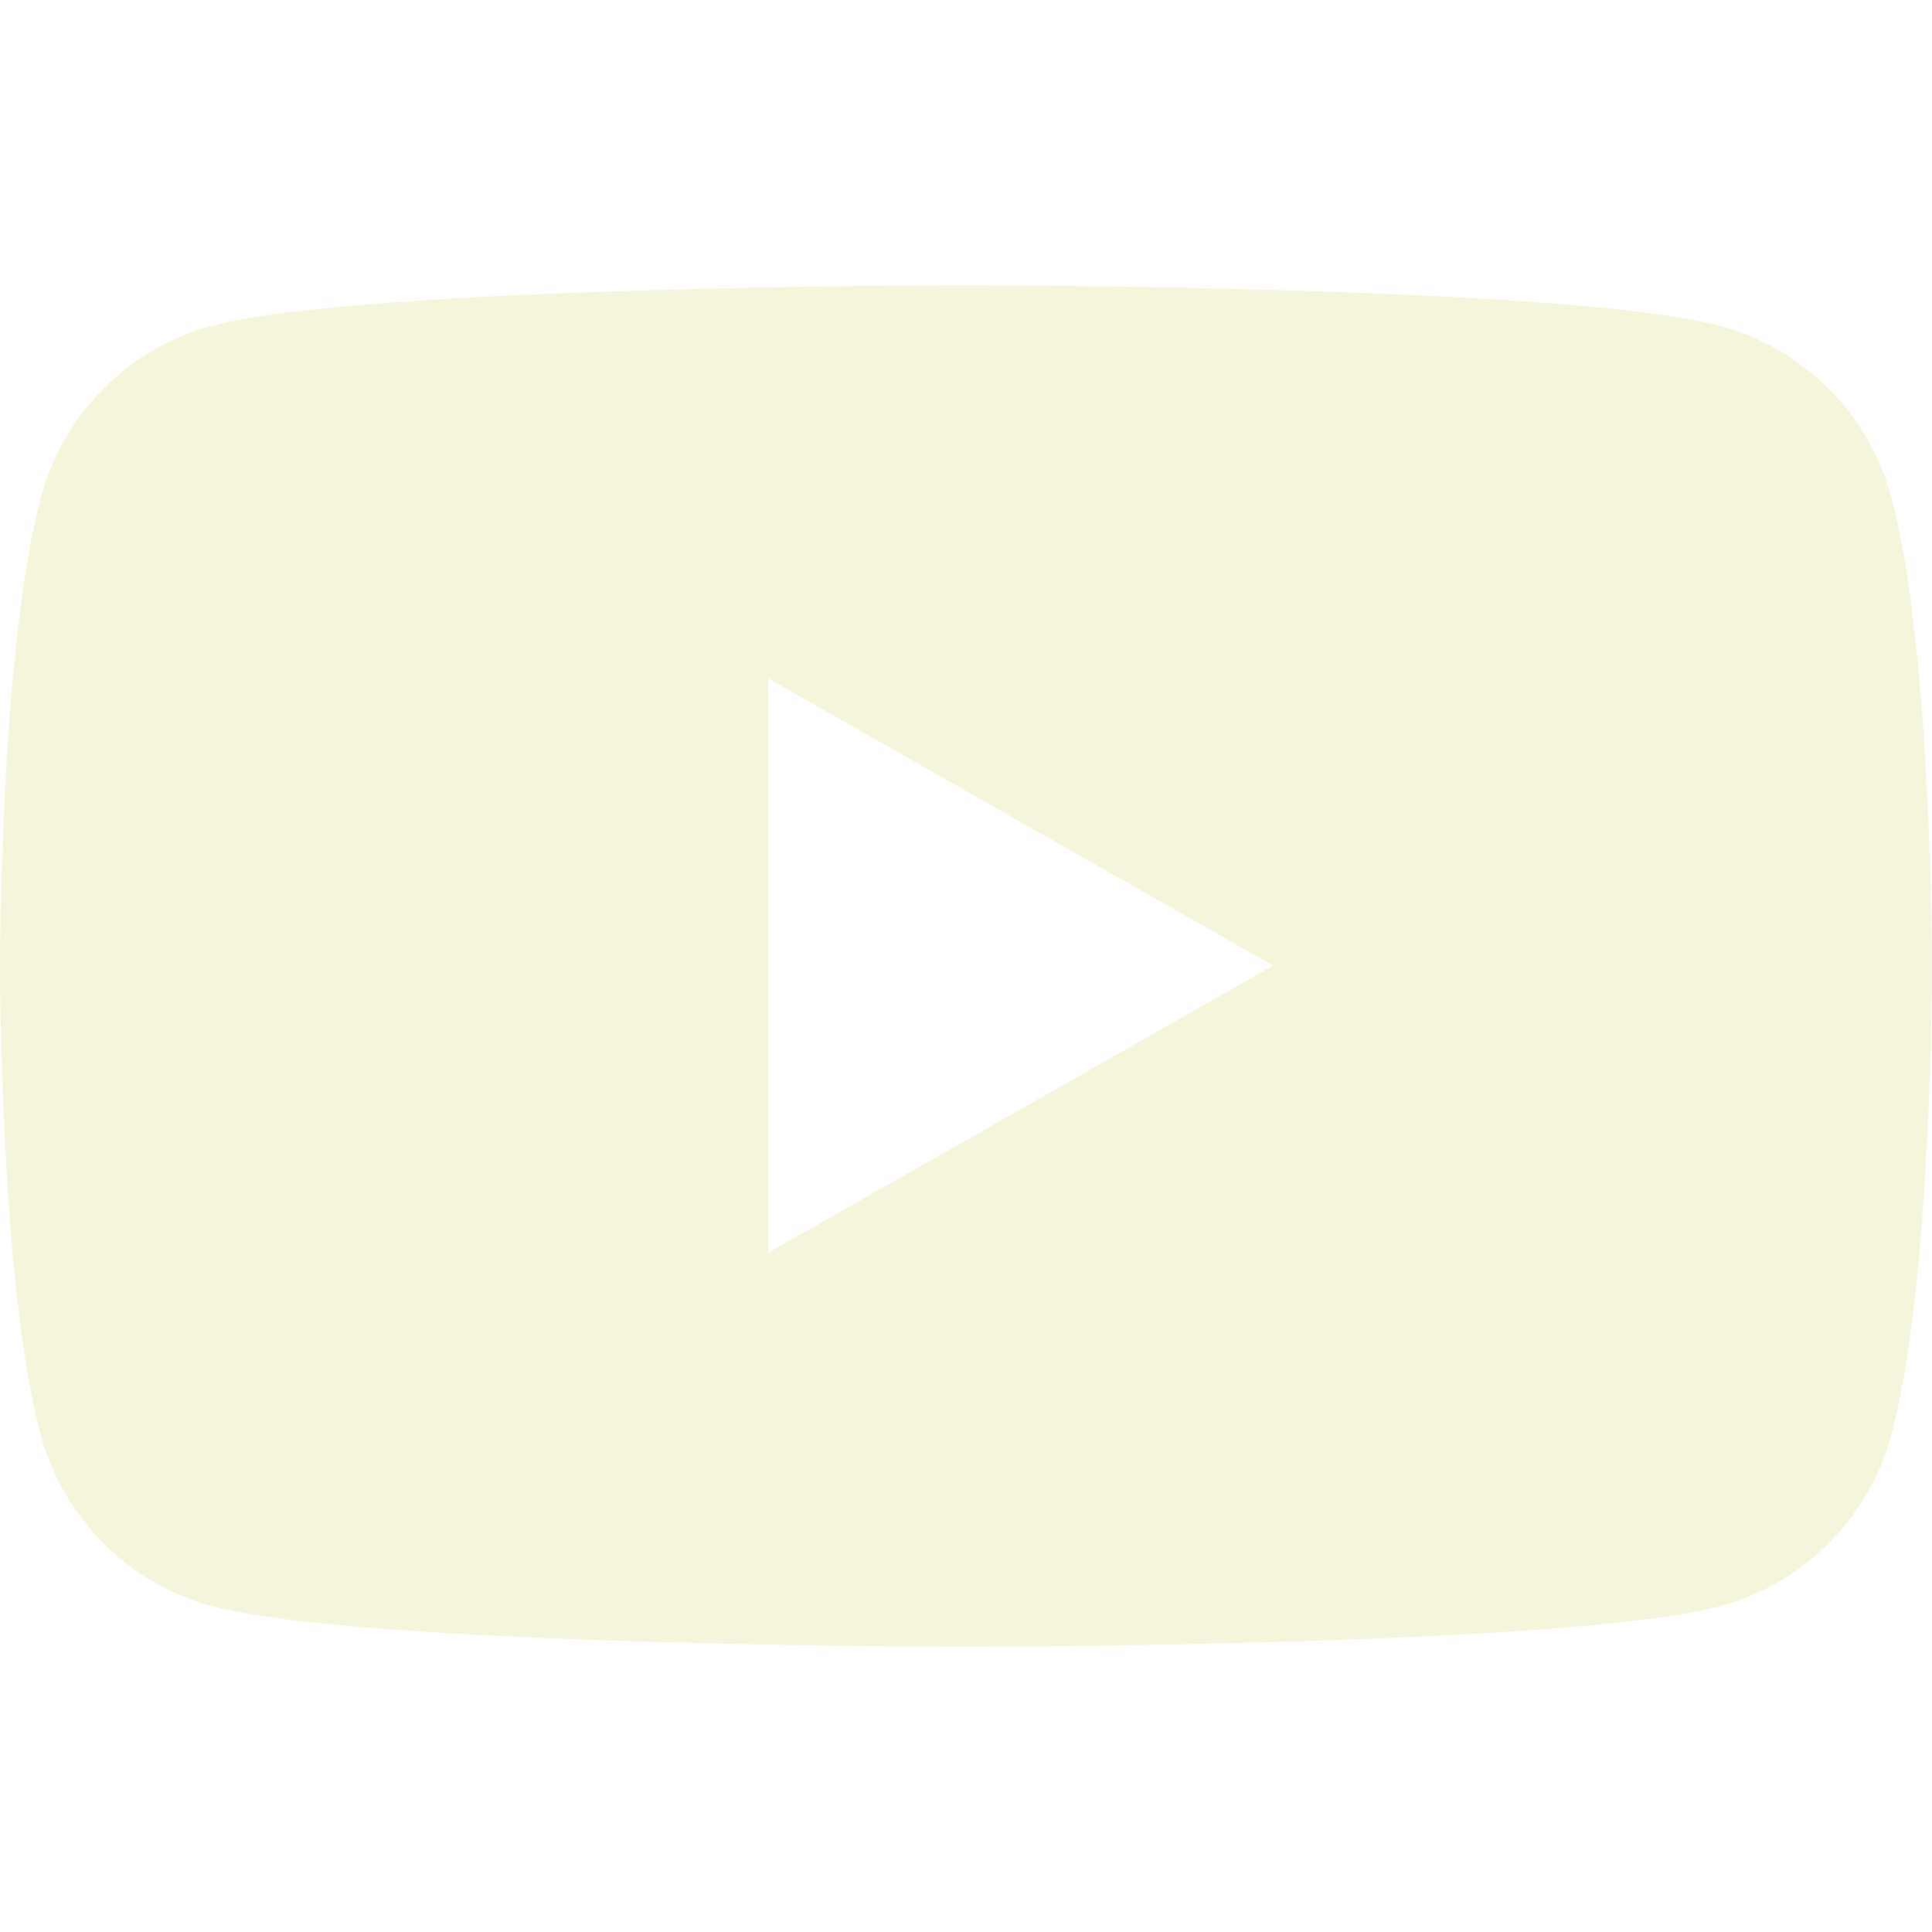
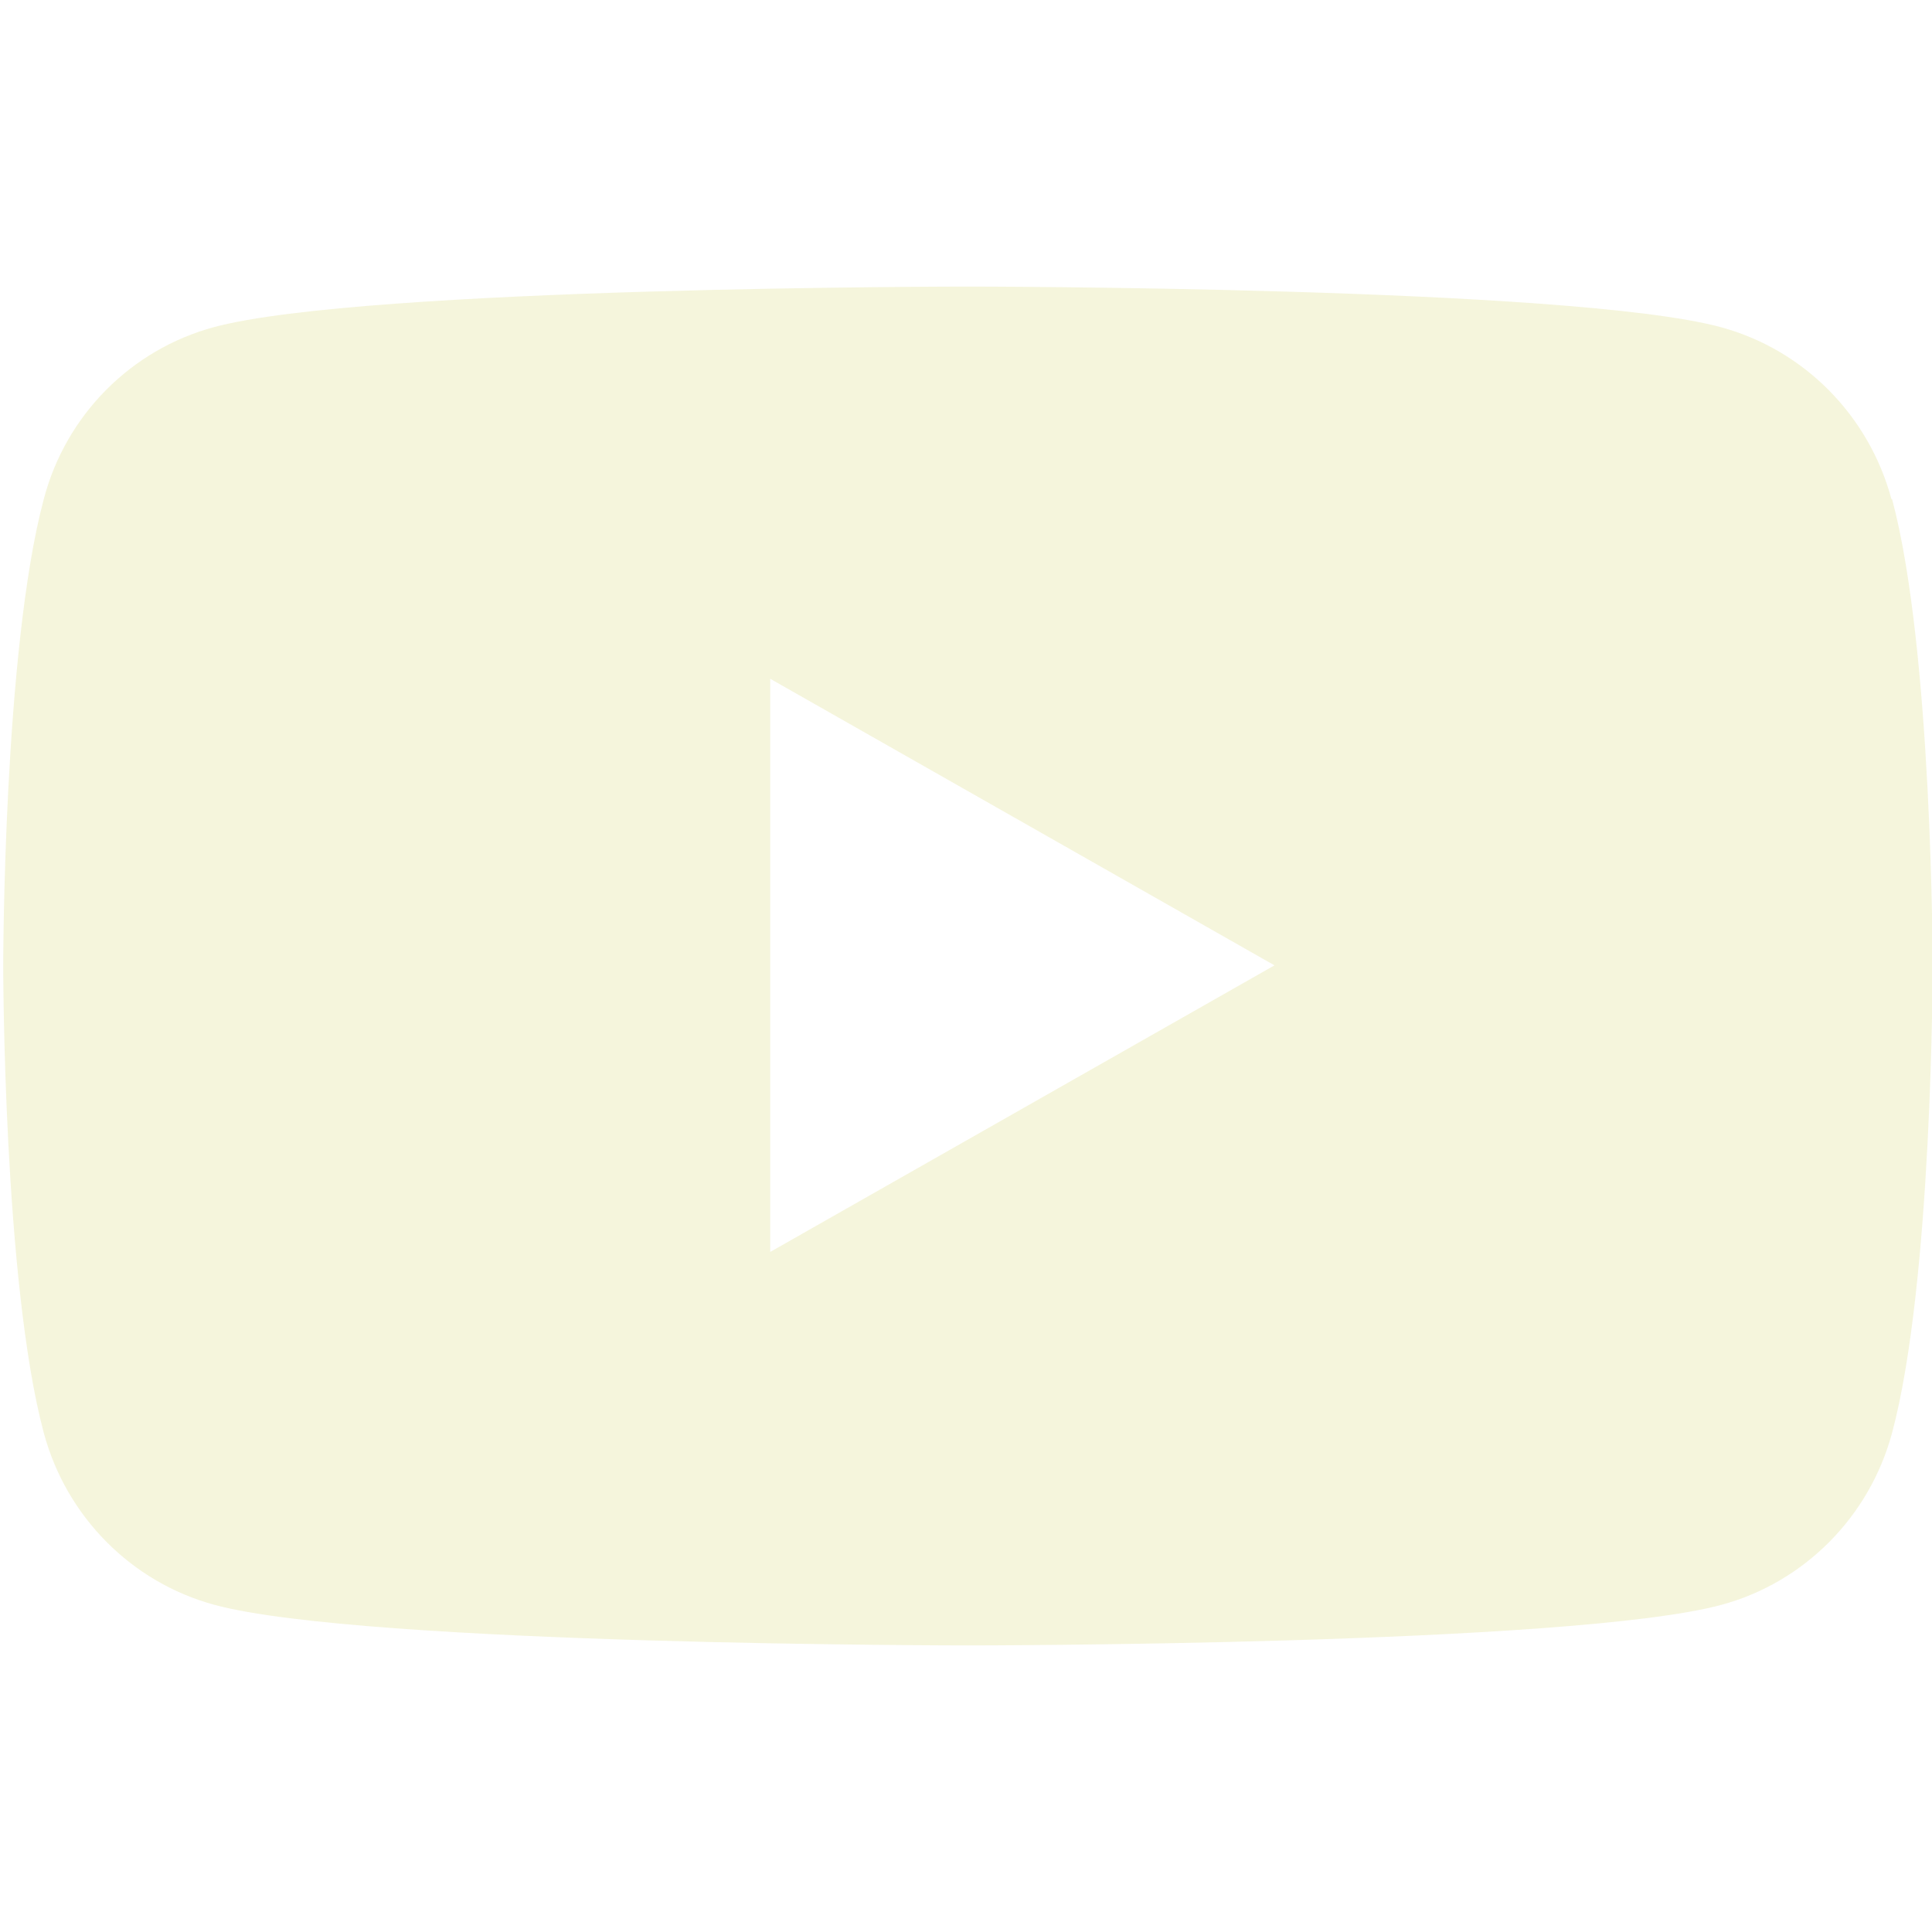
- <svg xmlns="http://www.w3.org/2000/svg" version="1.1" viewBox="0 0 512 512">
+ <svg xmlns="http://www.w3.org/2000/svg" id="Capa_1" version="1.1" viewBox="0 0 30 30">
  <defs>
    <style>
-       .cls-1 {
+       .st0 {
        fill: beige;
      }
    </style>
  </defs>
-   <g>
-     <g id="Capa_1">
-       <path class="cls-1" d="M501.3,132c-5.9-22.2-23.2-39.6-45.3-45.6-39.9-10.8-200-10.8-200-10.8,0,0-160.1,0-200,10.8-22,5.9-39.4,23.4-45.2,45.6C0,172.2,0,256,0,256c0,0,0,83.8,10.7,124,5.9,22.2,23.2,39.6,45.3,45.6,39.9,10.8,200,10.8,200,10.8,0,0,160.1,0,200-10.8,22-5.9,39.4-23.4,45.3-45.6,10.7-40.2,10.7-124,10.7-124,0,0,0-83.8-10.7-124ZM203.6,332.1v-152.3l133.8,76.1-133.8,76.1Z" />
-     </g>
+   <g id="Capa_11" data-name="Capa_1">
+     <path class="st0" d="M29.37,7.75c-.35-1.3-1.36-2.32-2.65-2.67-2.33-.63-11.7-.63-11.7-.63,0,0-9.36,0-11.7.63-1.29.35-2.3,1.37-2.64,2.67C.05,10.1.05,15,.05,15c0,0,0,4.9.63,7.25.35,1.3,1.36,2.32,2.65,2.67,2.33.63,11.7.63,11.7.63,0,0,9.36,0,11.7-.63,1.29-.35,2.3-1.37,2.65-2.67.63-2.35.63-7.25.63-7.25,0,0,0-4.9-.63-7.25ZM11.96,19.45v-8.91l7.83,4.45-7.83,4.45h0Z" />
  </g>
</svg>
